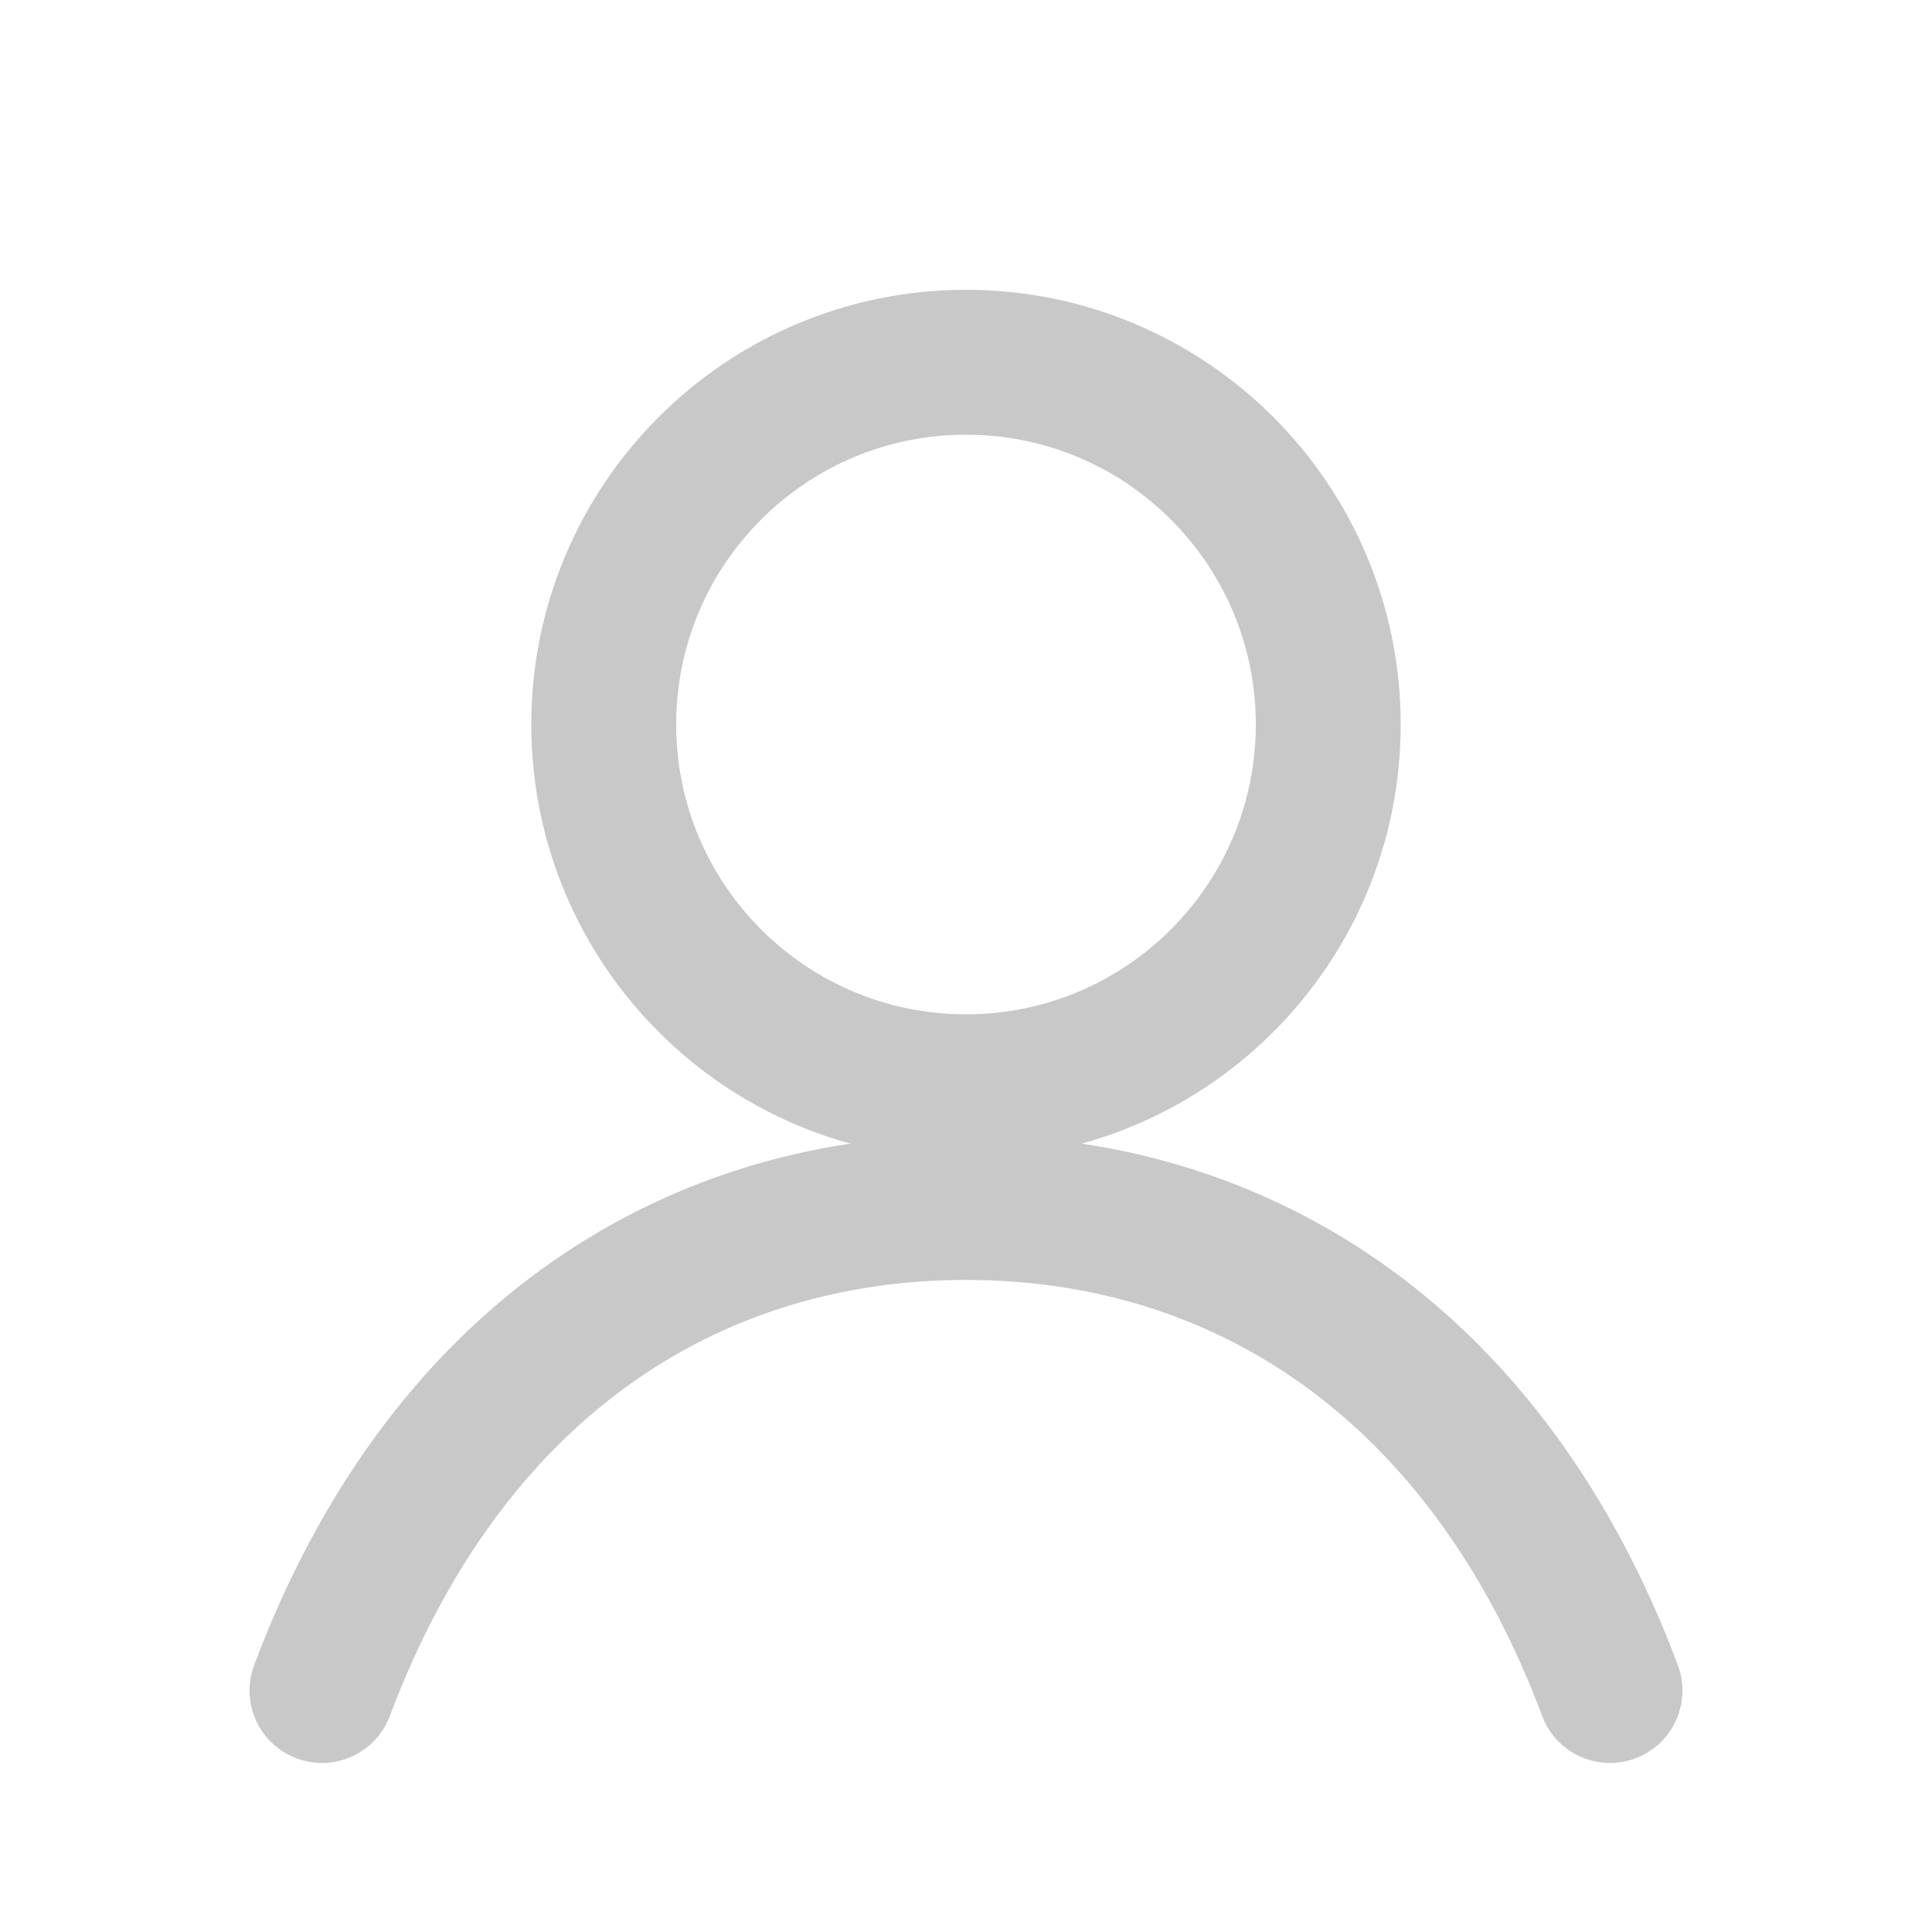
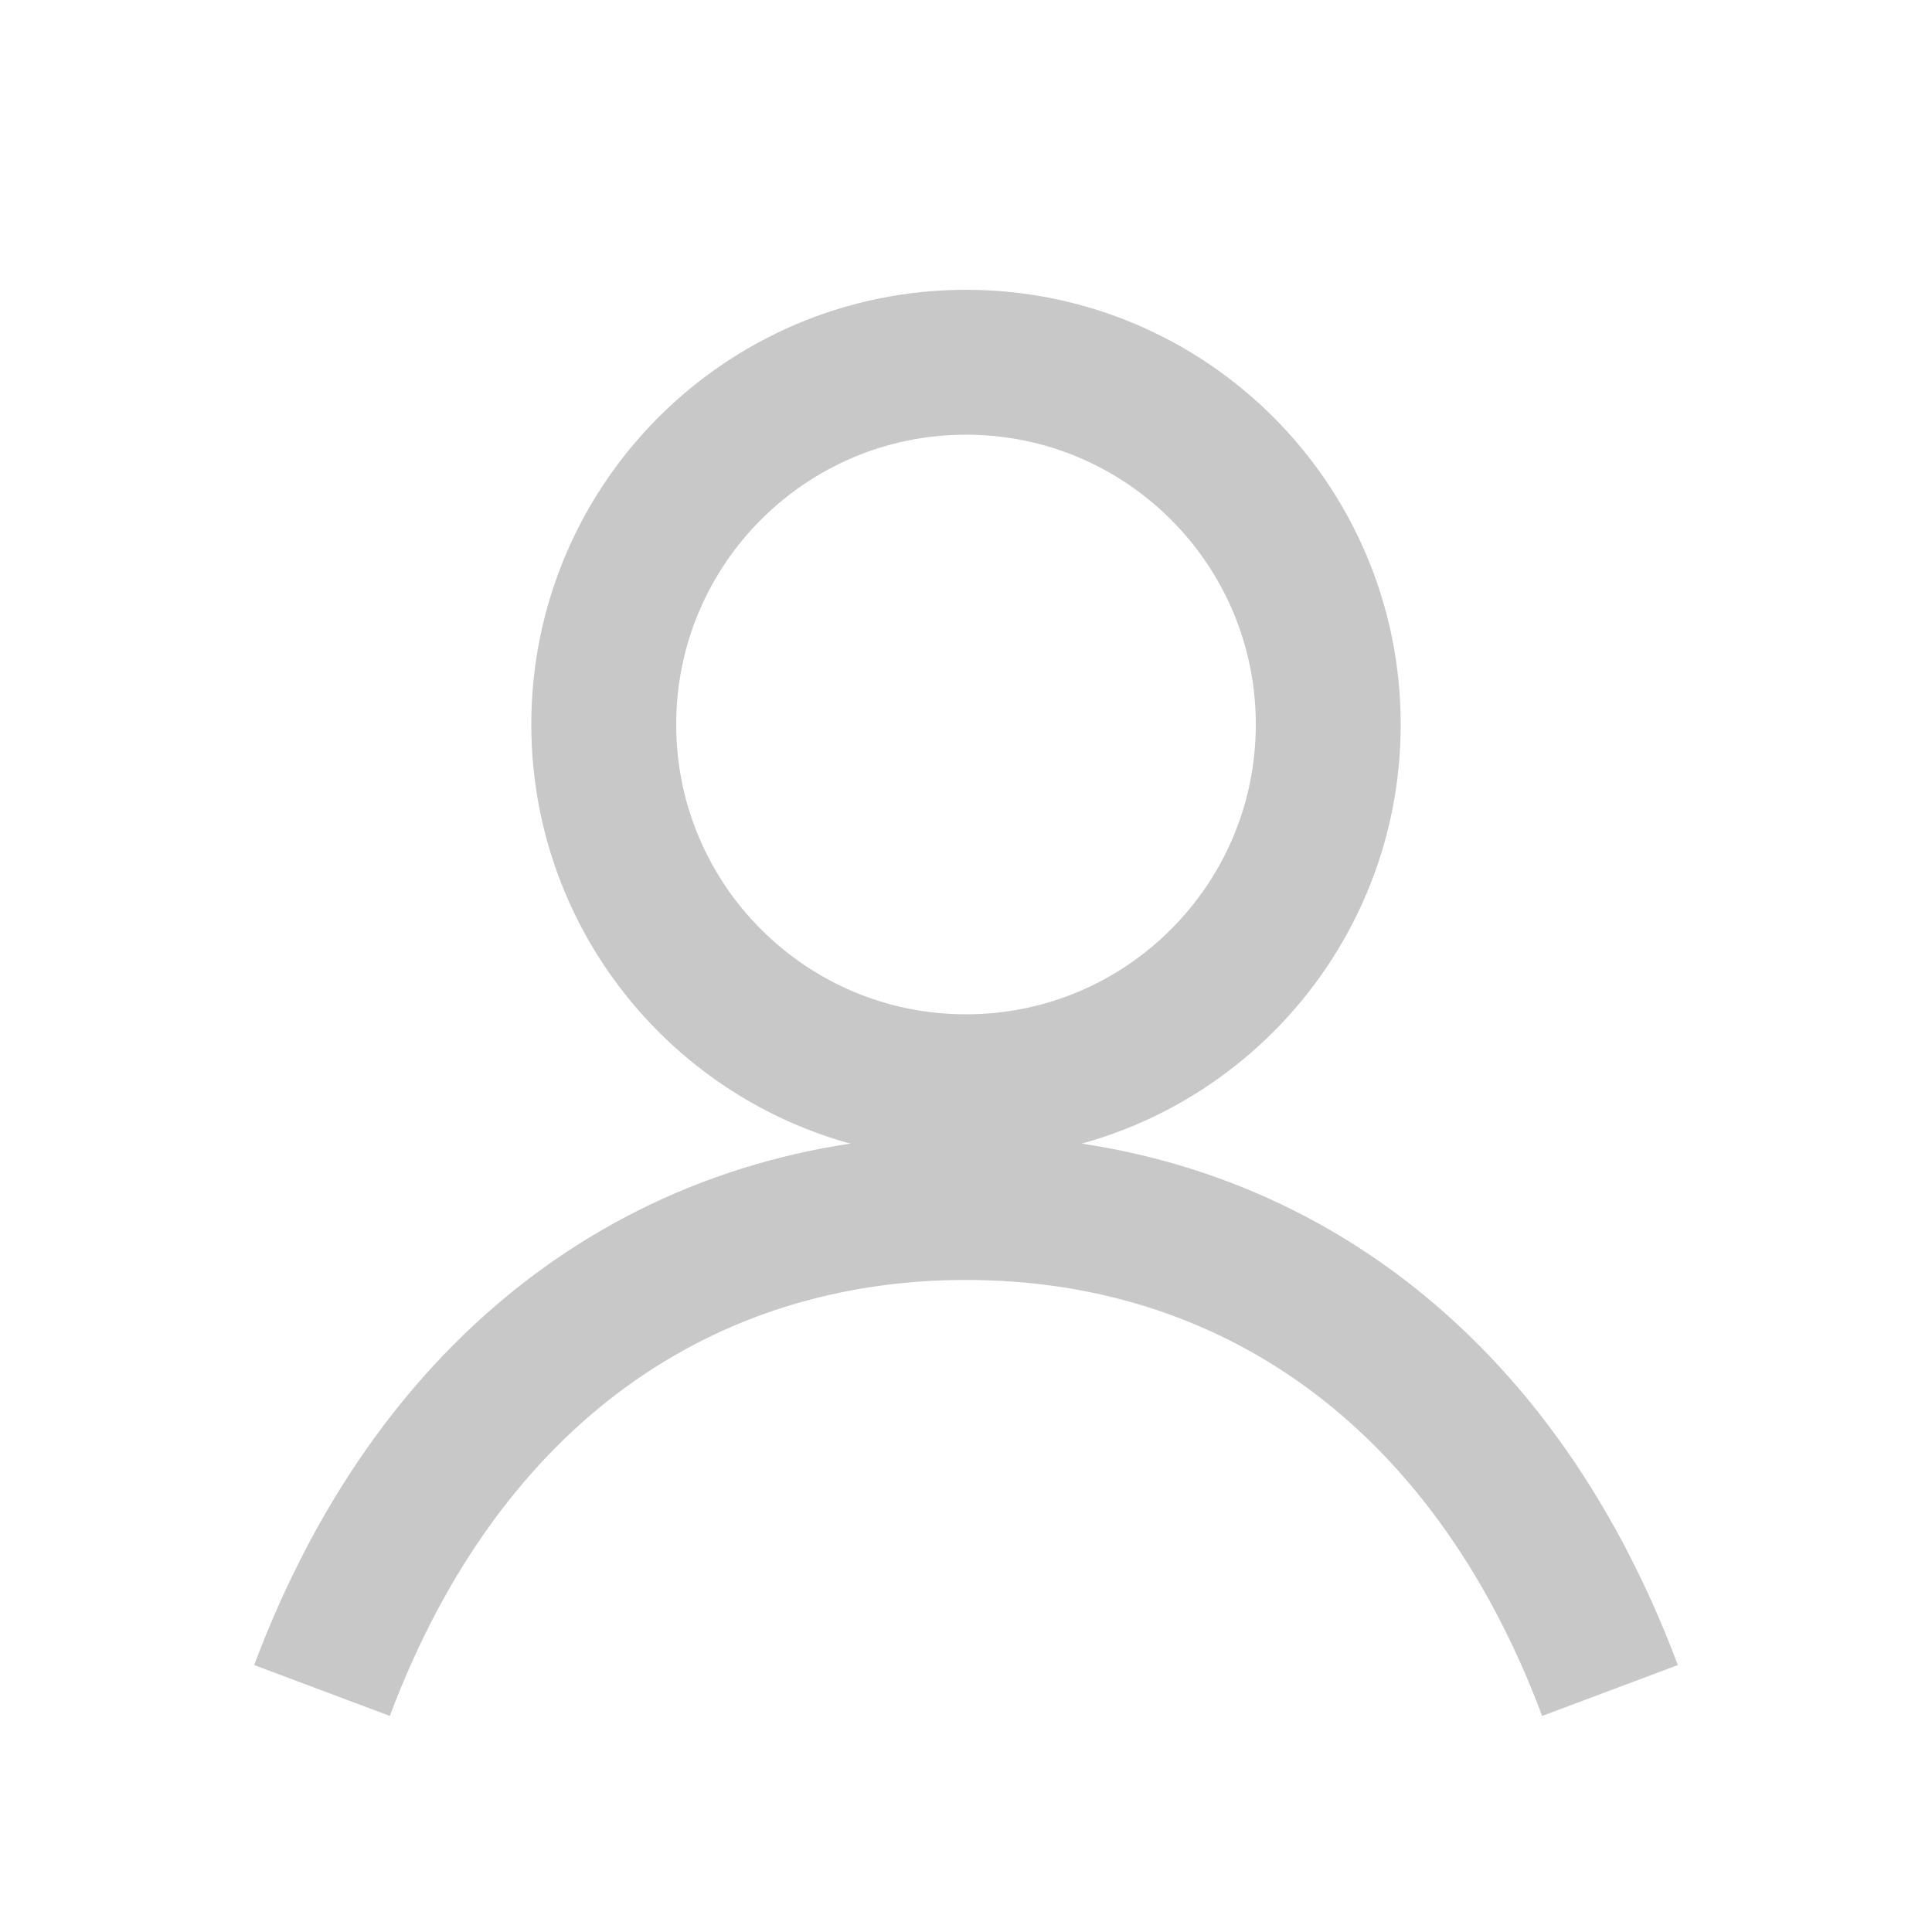
- <svg xmlns="http://www.w3.org/2000/svg" width="24" height="24" viewBox="0 0 24 24" fill="none" stroke="#c8c8c8" stroke-width="1.8" stroke-linecap="round" stroke-linejoin="round">
-   <circle cx="12" cy="9" r="4.5" />
-   <path d="M4 21c1.5-4 4.5-6 8-6s6.5 2 8 6" />
+ <svg xmlns="http://www.w3.org/2000/svg" width="24" height="24" viewBox="0 0 24 24">
+   <circle fill="none" stroke-width="1.8" stroke="#c8c8c8" cx="12" cy="9" r="4.5" />
+   <path fill="none" stroke-width="1.8" stroke="#c8c8c8" d="M4 21c1.5-4 4.5-6 8-6s6.5 2 8 6" />
</svg>
